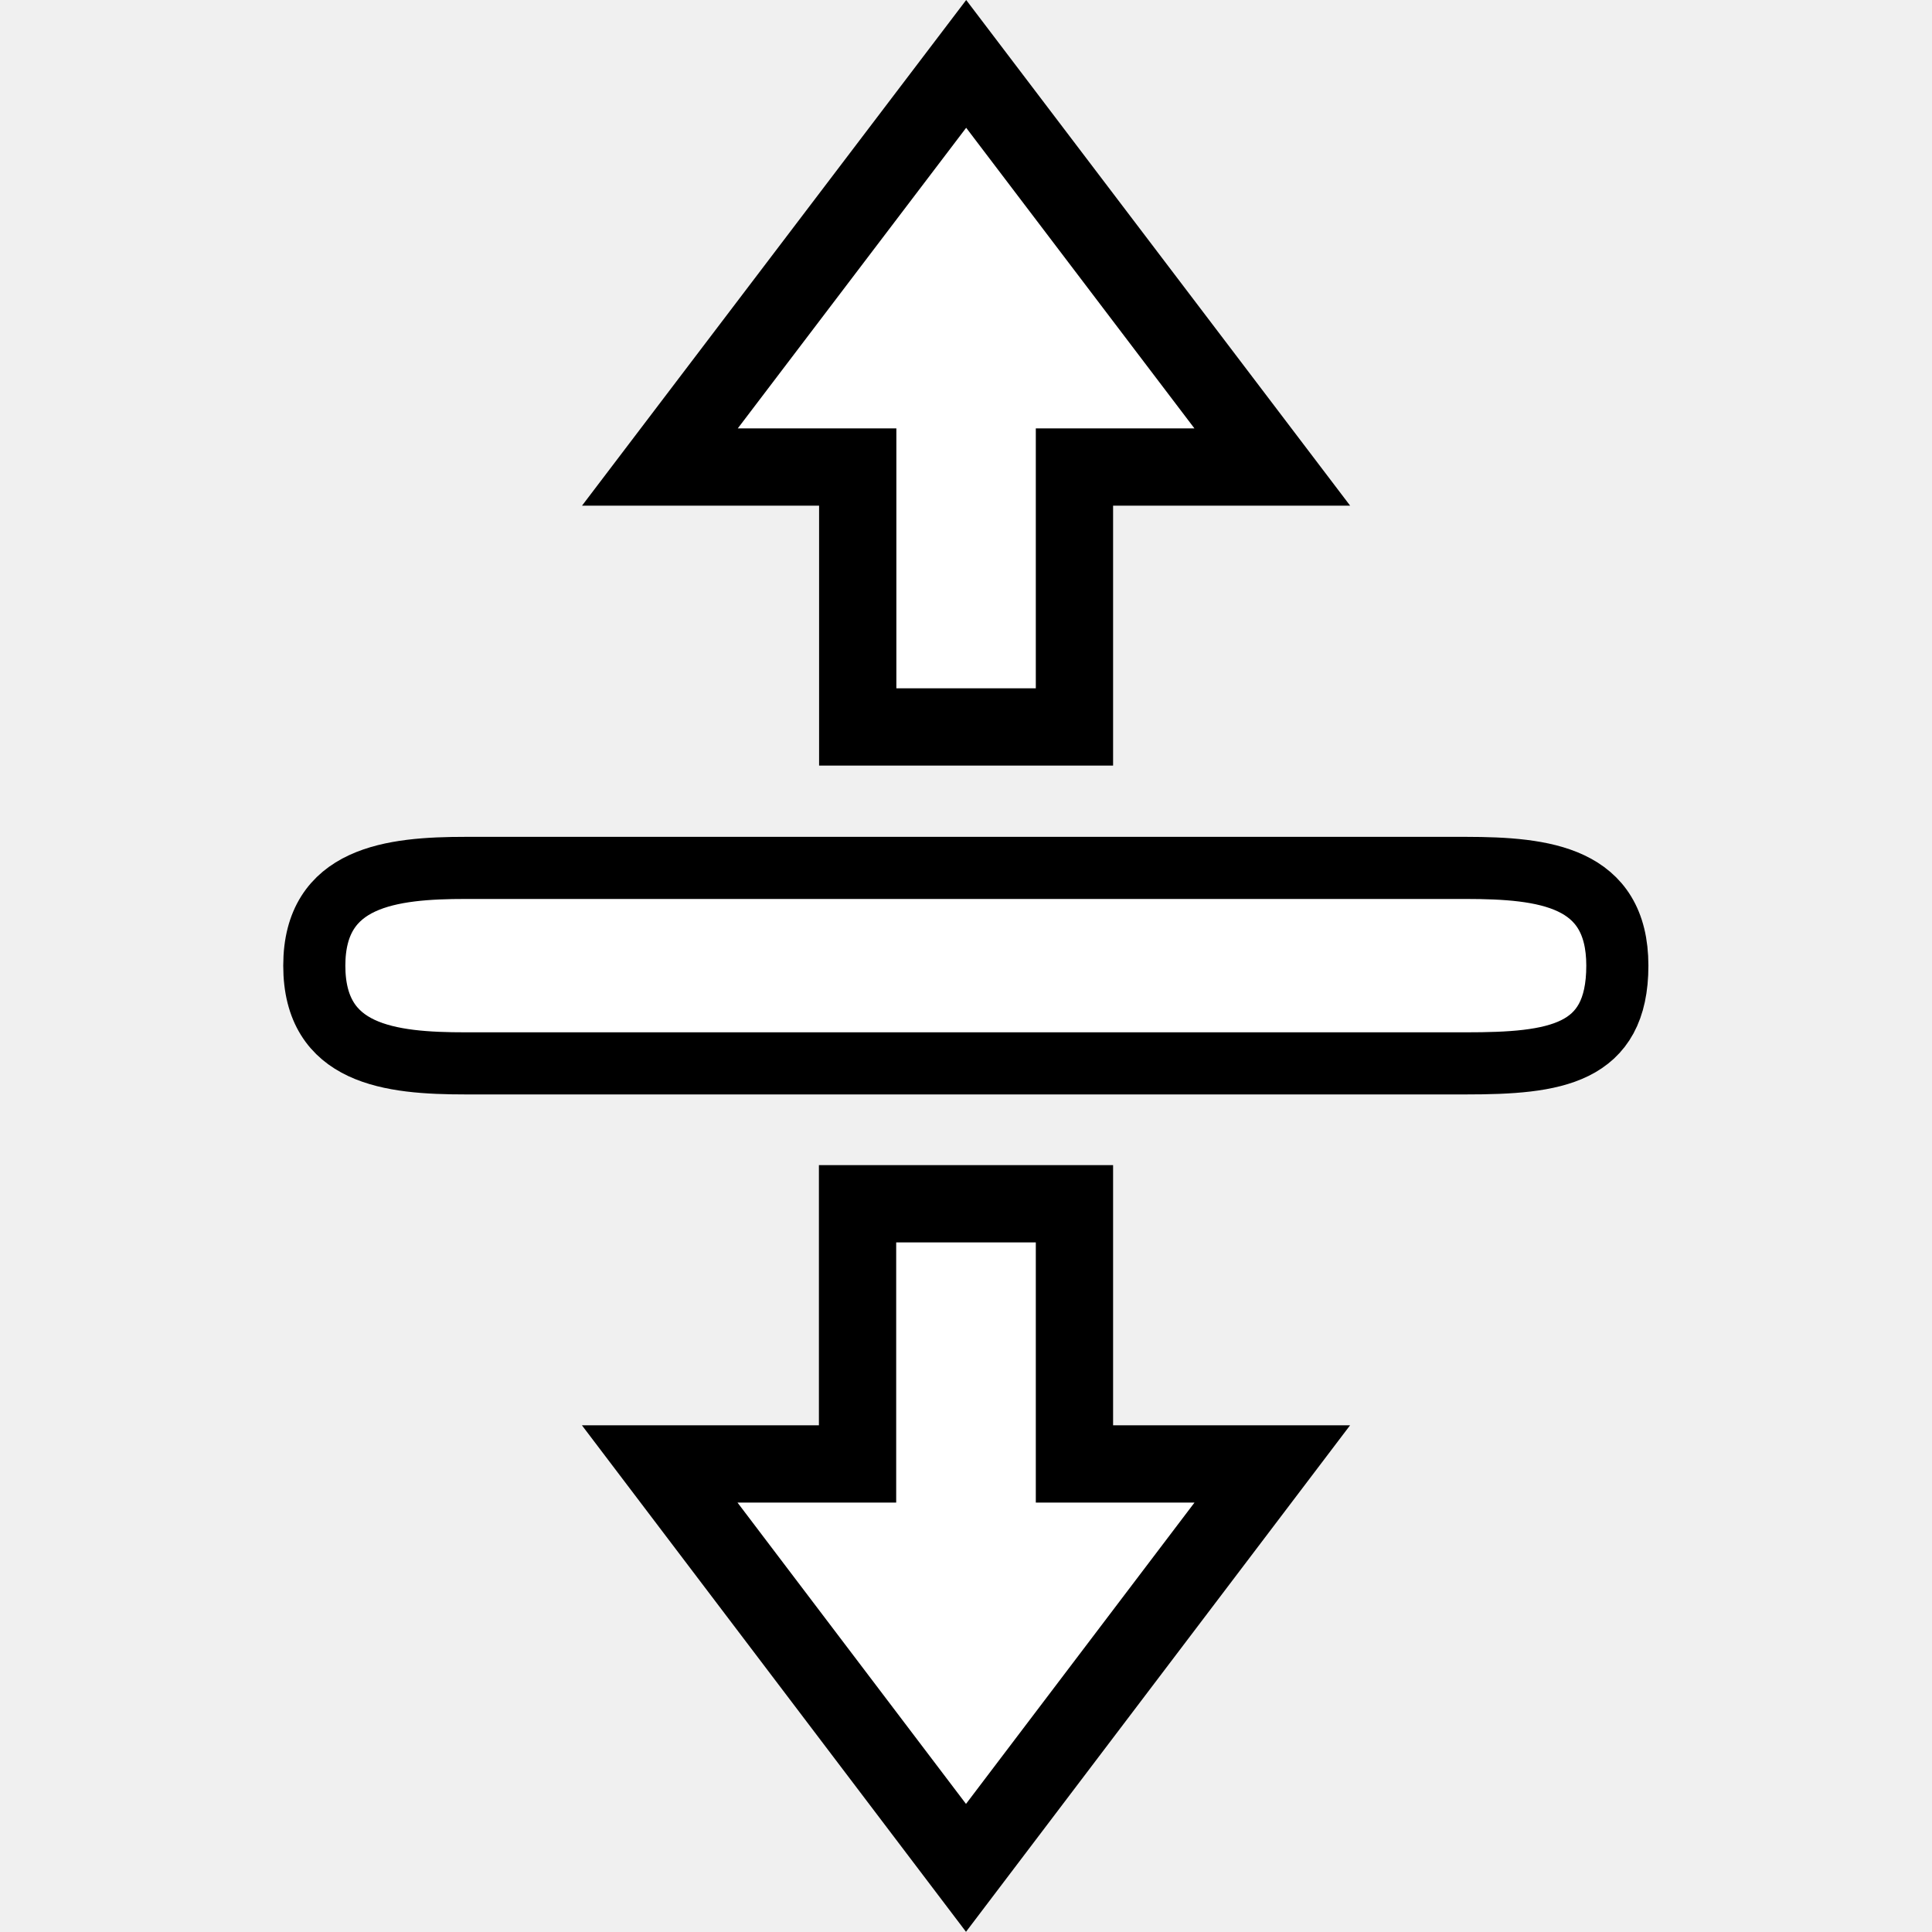
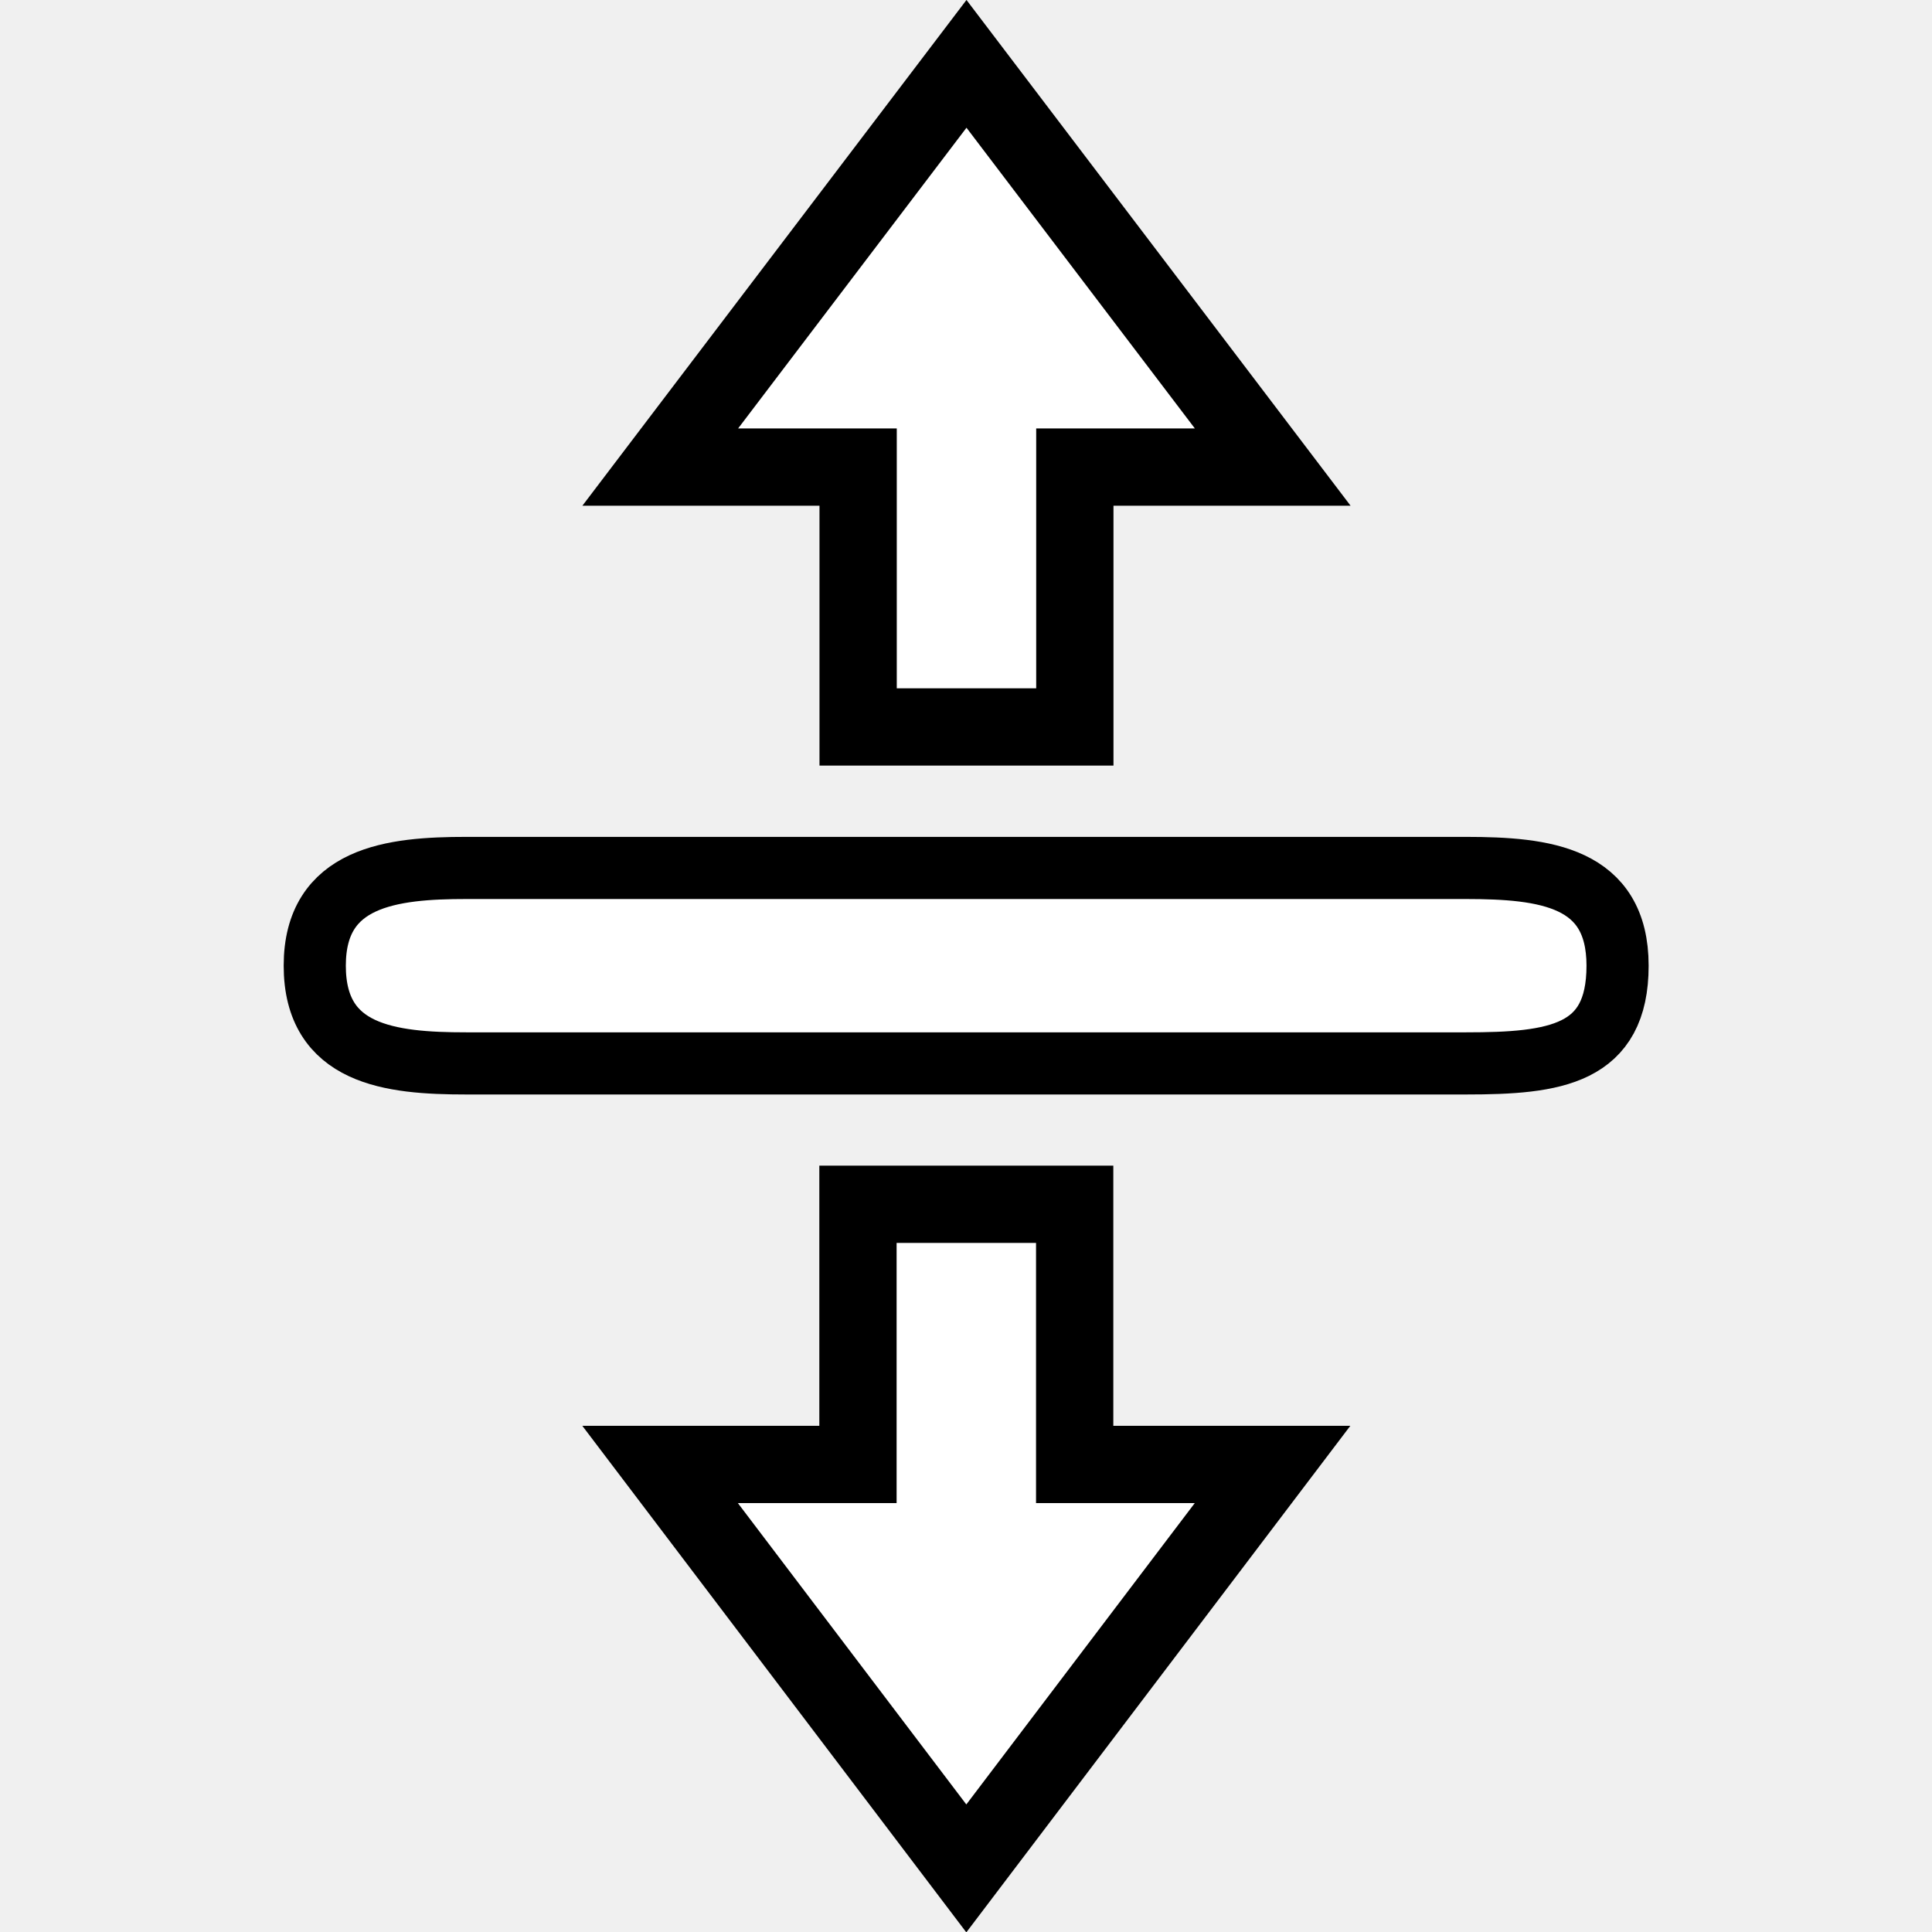
- <svg xmlns="http://www.w3.org/2000/svg" width="75" height="75" version="1.2" viewBox="0 0 75 75" baseProfile="tiny-ps">
-   <path d="m18.08 41.28c-2.952 0-5.879-0.329-5.879-3.794 0-3.465 3.001-3.794 5.885-3.794h38.82c3.049 0.004 5.879 0.329 5.879 3.794 0 3.465-2.418 3.794-5.885 3.794z" fill="#fff" stroke="#000" stroke-width="2.411" />
-   <path d="m41.71 46.73v10.1h7.68l-11.89 15.68-11.89-15.68h7.68v-10.1z" fill="#fff" stroke="#000" stroke-width="3" />
-   <path d="m49.39 18.13-7.68 3.27e-4v10.09h-8.413v-10.09h-7.68l11.89-15.65z" fill="#fff" stroke="#000" stroke-width="3" />
+ <svg xmlns="http://www.w3.org/2000/svg" width="24" height="24" version="1.2" viewBox="0 0 24 24" baseProfile="tiny-ps">
+   <path d="m5.791 13.21c-0.945 0-1.881-0.105-1.881-1.214s0.961-1.214 1.883-1.214h12.42c0.976 0.001 1.881 0.105 1.881 1.214s-0.774 1.214-1.883 1.214z" fill="#fff" stroke="#000" stroke-width=".772" />
+   <path d="m13.35 14.96v3.232h2.458l-3.804 5.018-3.804-5.018h2.458v-3.232z" fill="#fff" stroke="#000" stroke-width=".96" />
+   <path d="m15.81 5.802-2.458 1.046e-4v3.228h-2.692v-3.228h-2.458l3.804-5.009z" fill="#fff" stroke="#000" stroke-width=".96" />
</svg>
